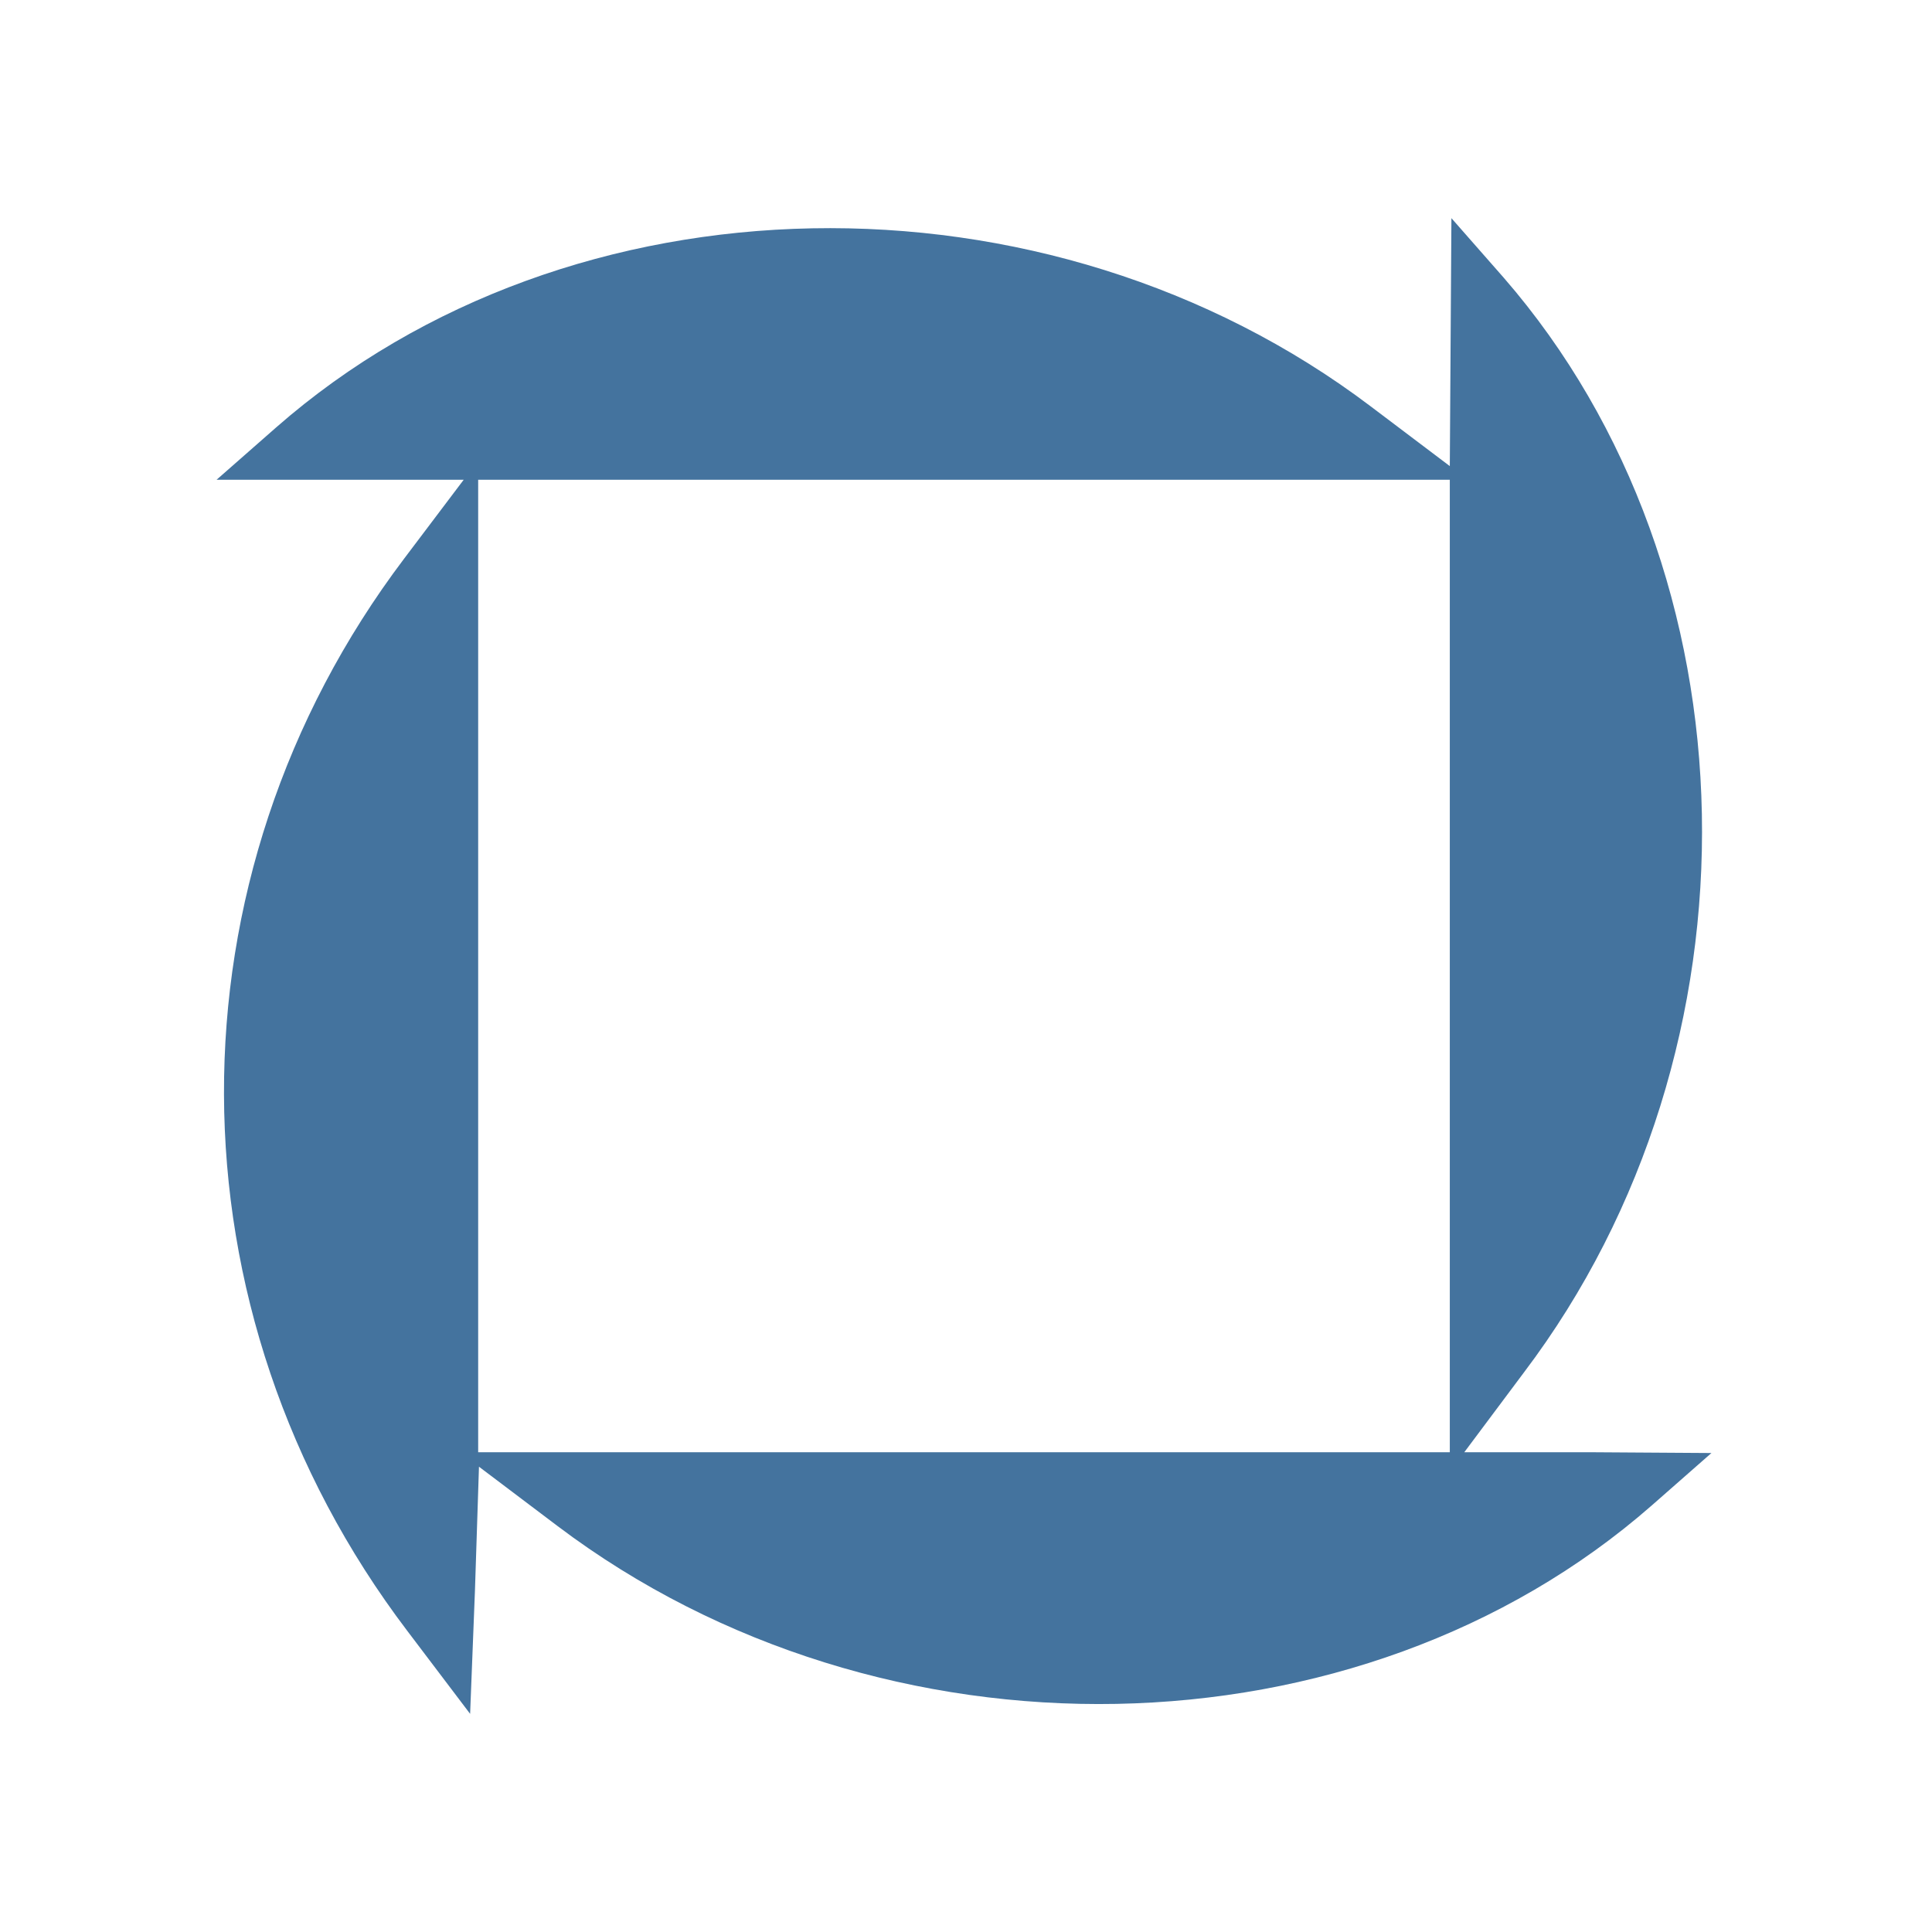
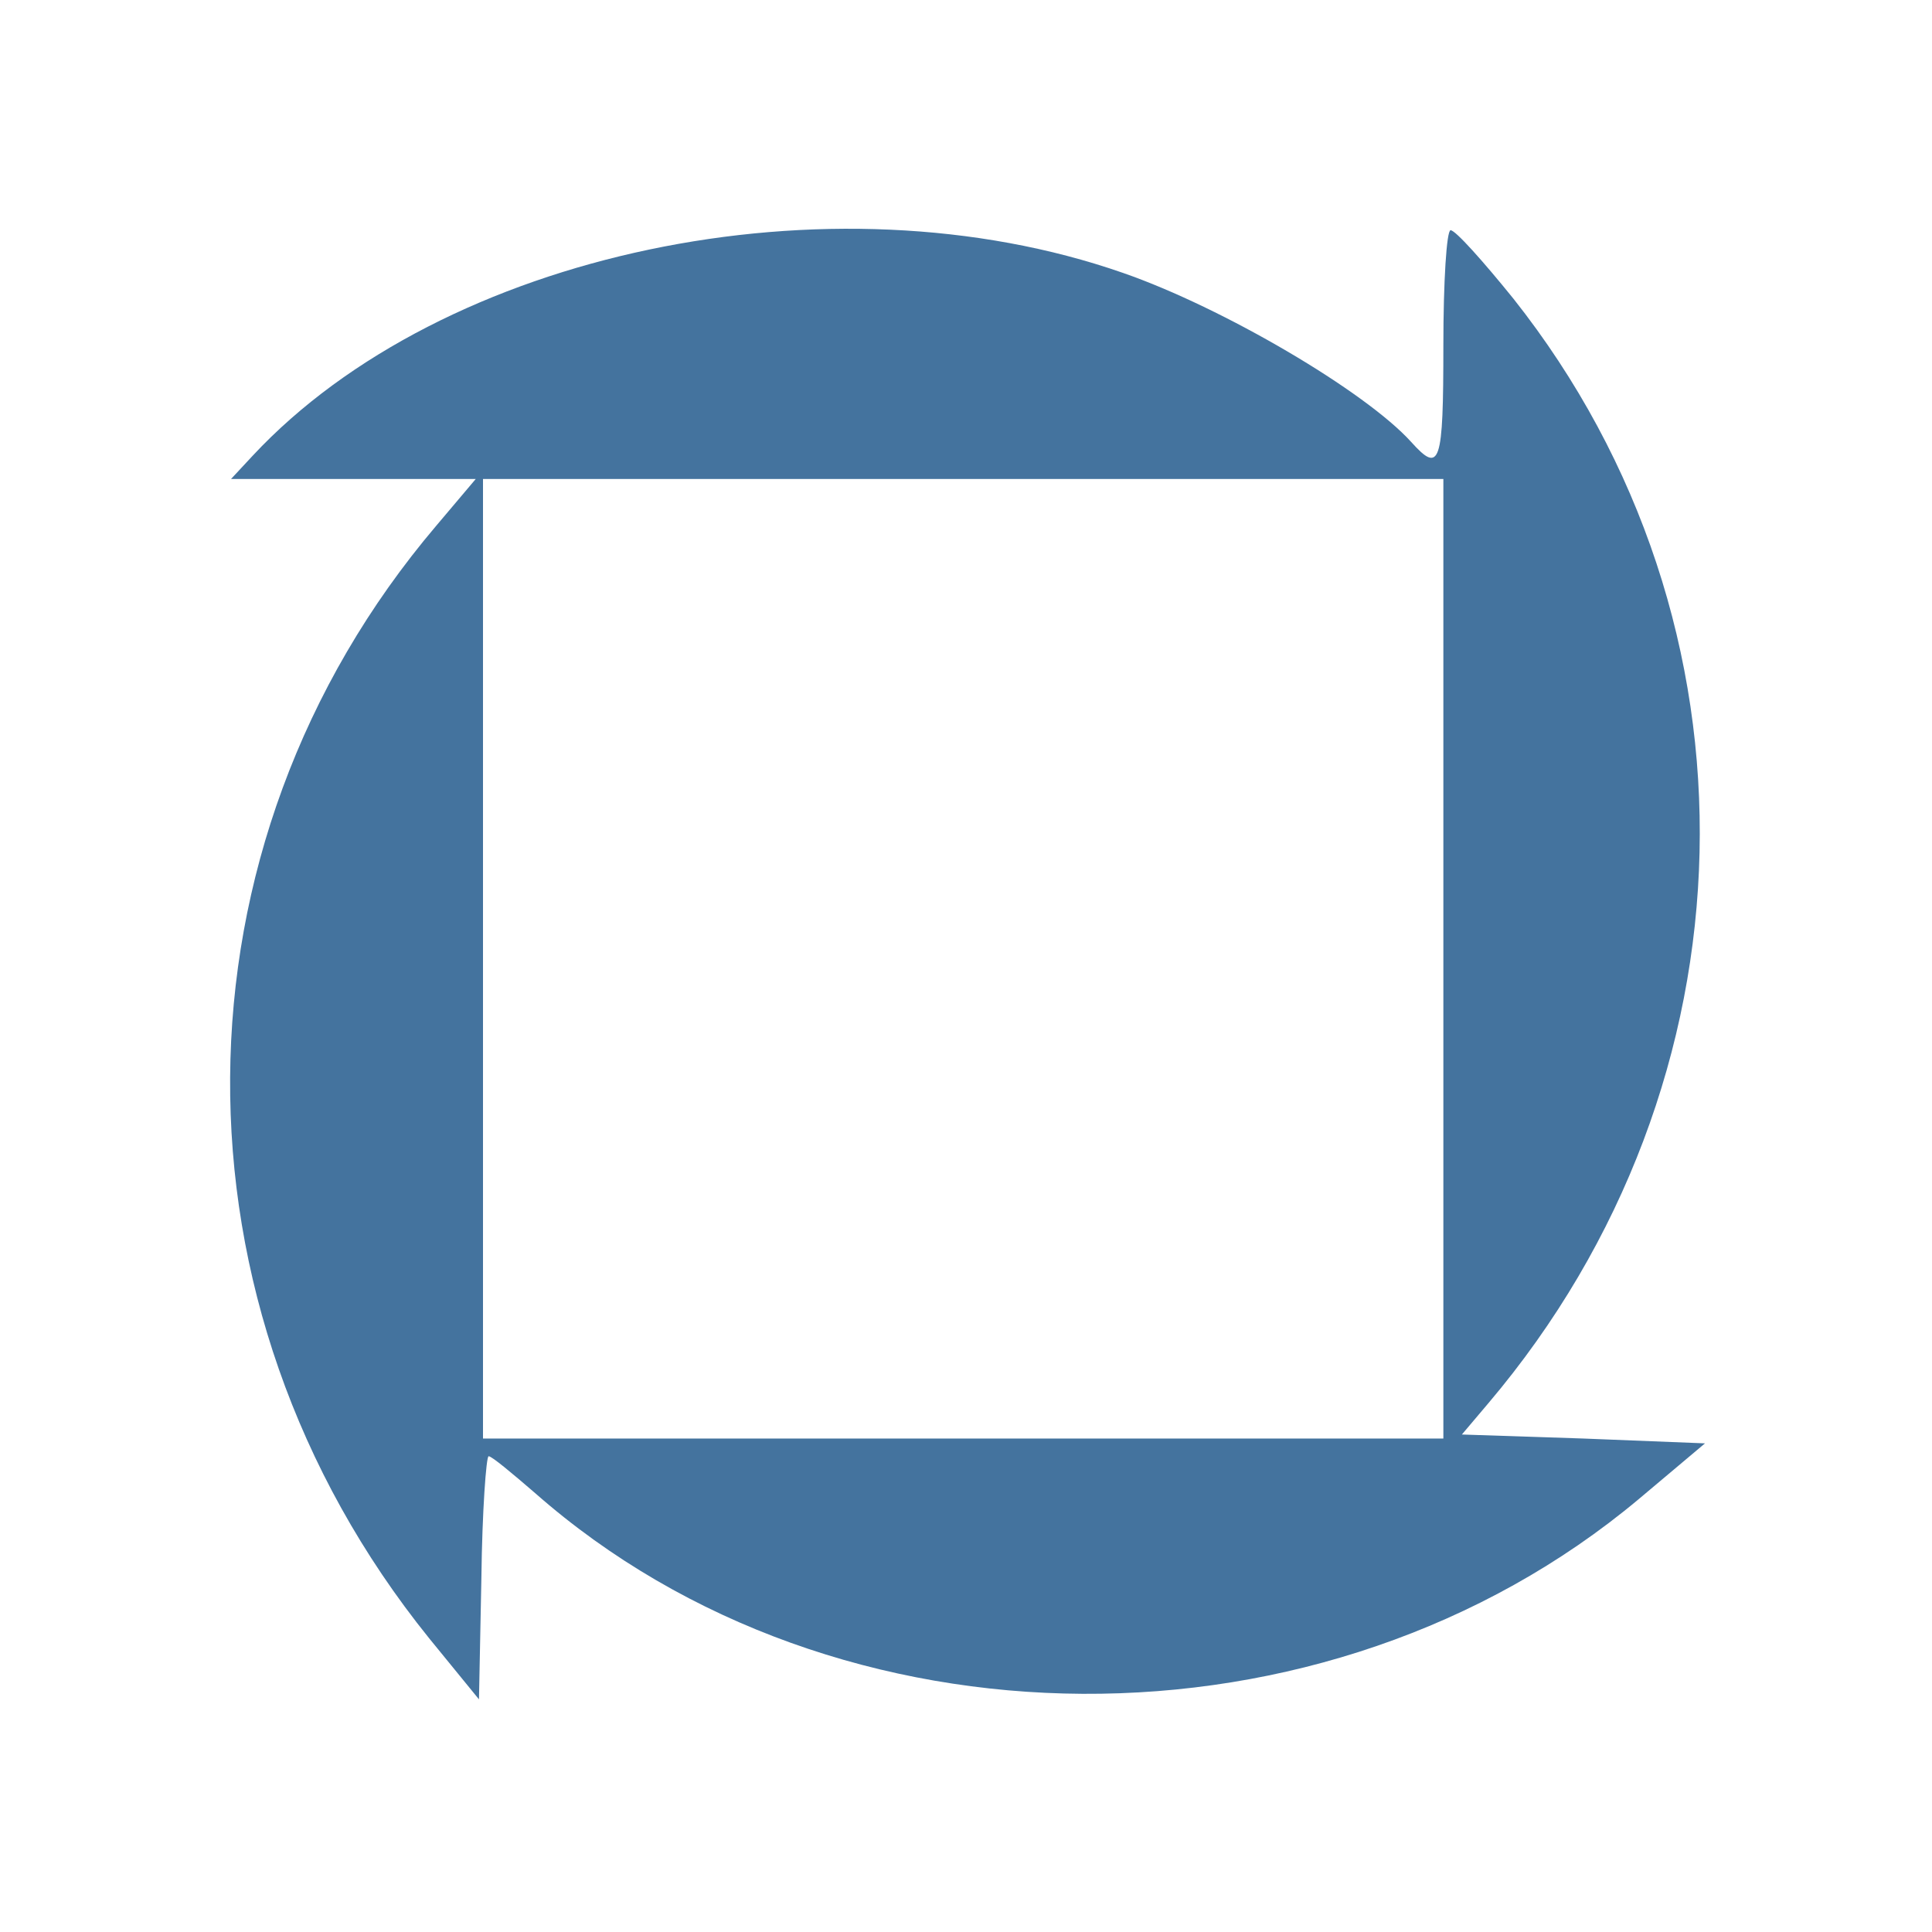
<svg xmlns="http://www.w3.org/2000/svg" viewBox="0 0 24 24">
-   <path fill="#44739e" fill-rule="evenodd" d="M5.06,20.26C2.04,16.28 2.02,10.91 5.02,6.94L5.76,5.96L4.23,5.96L2.69,5.96L3.43,5.31C7.08,2.11 13.00,2.00 17.03,5.05L18.01,5.79L18.02,4.25L18.03,2.71L18.68,3.45C21.86,7.11 21.98,13.02 18.93,17.05L18.19,18.04L19.73,18.04L21.26,18.05L20.52,18.70C16.88,21.89 10.96,22.00 6.93,18.96L5.95,18.22L5.90,19.76L5.84,21.29L5.06,20.26ZM18.01,12.00L18.01,5.96L11.98,5.96L5.94,5.96L5.94,12.00L5.94,18.04L11.98,18.04L18.01,18.04L18.01,12.00Z" />
+   <path fill="#44739e" fill-rule="evenodd" d="M5.33,20.35C2.00,16.22 2.04,10.51 5.42,6.53L5.91,5.95L4.39,5.95L2.87,5.95L3.14,5.66C5.50,3.13 10.31,2.12 13.95,3.39C15.19,3.82 16.96,4.86 17.53,5.49C17.89,5.89 17.93,5.77 17.93,4.29C17.93,3.50 17.97,2.86 18.02,2.86C18.08,2.86 18.42,3.24 18.80,3.71C22.00,7.75 21.87,13.44 18.49,17.43L18.16,17.82L19.67,17.87L21.18,17.93L20.36,18.62C16.47,21.88 10.39,21.84 6.65,18.55C6.36,18.30 6.11,18.09 6.07,18.09C6.04,18.09 5.99,18.77 5.98,19.60L5.95,21.11L5.33,20.35ZM17.93,11.91L17.93,5.95L11.96,5.95L6.00,5.95L6.00,11.91L6.00,17.87L11.96,17.87L17.93,17.87L17.93,11.91Z" />
</svg>
